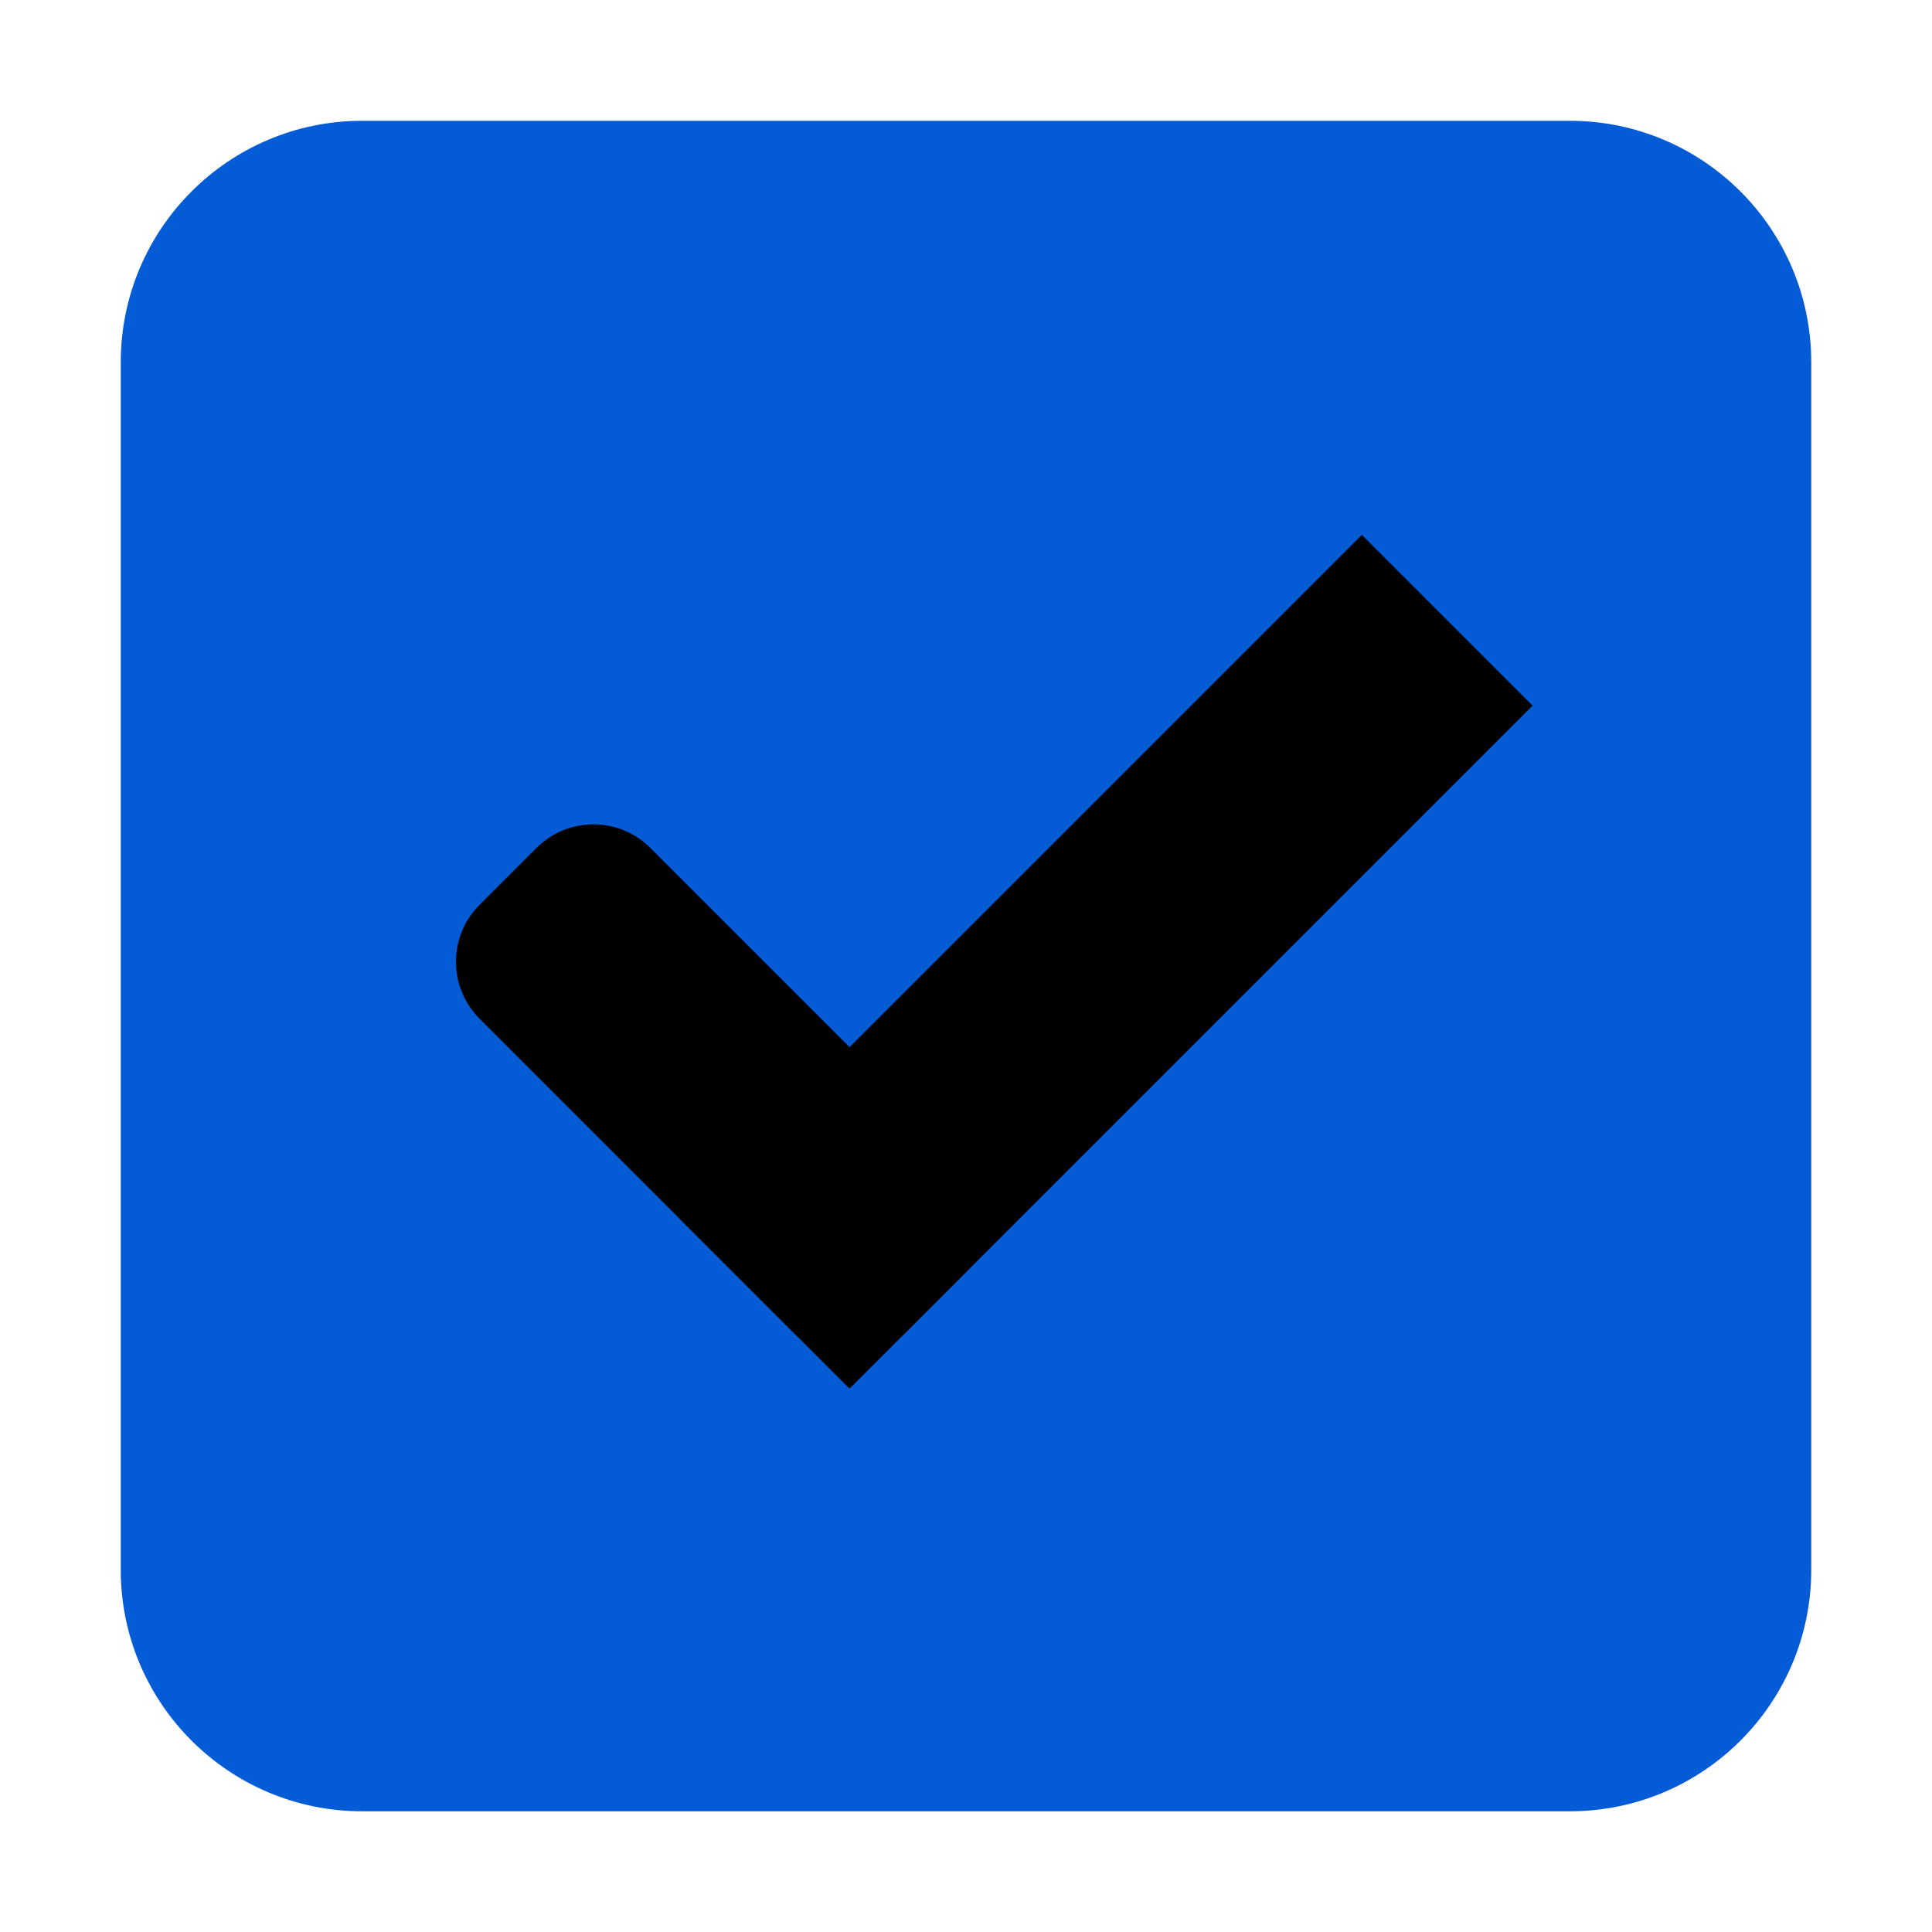
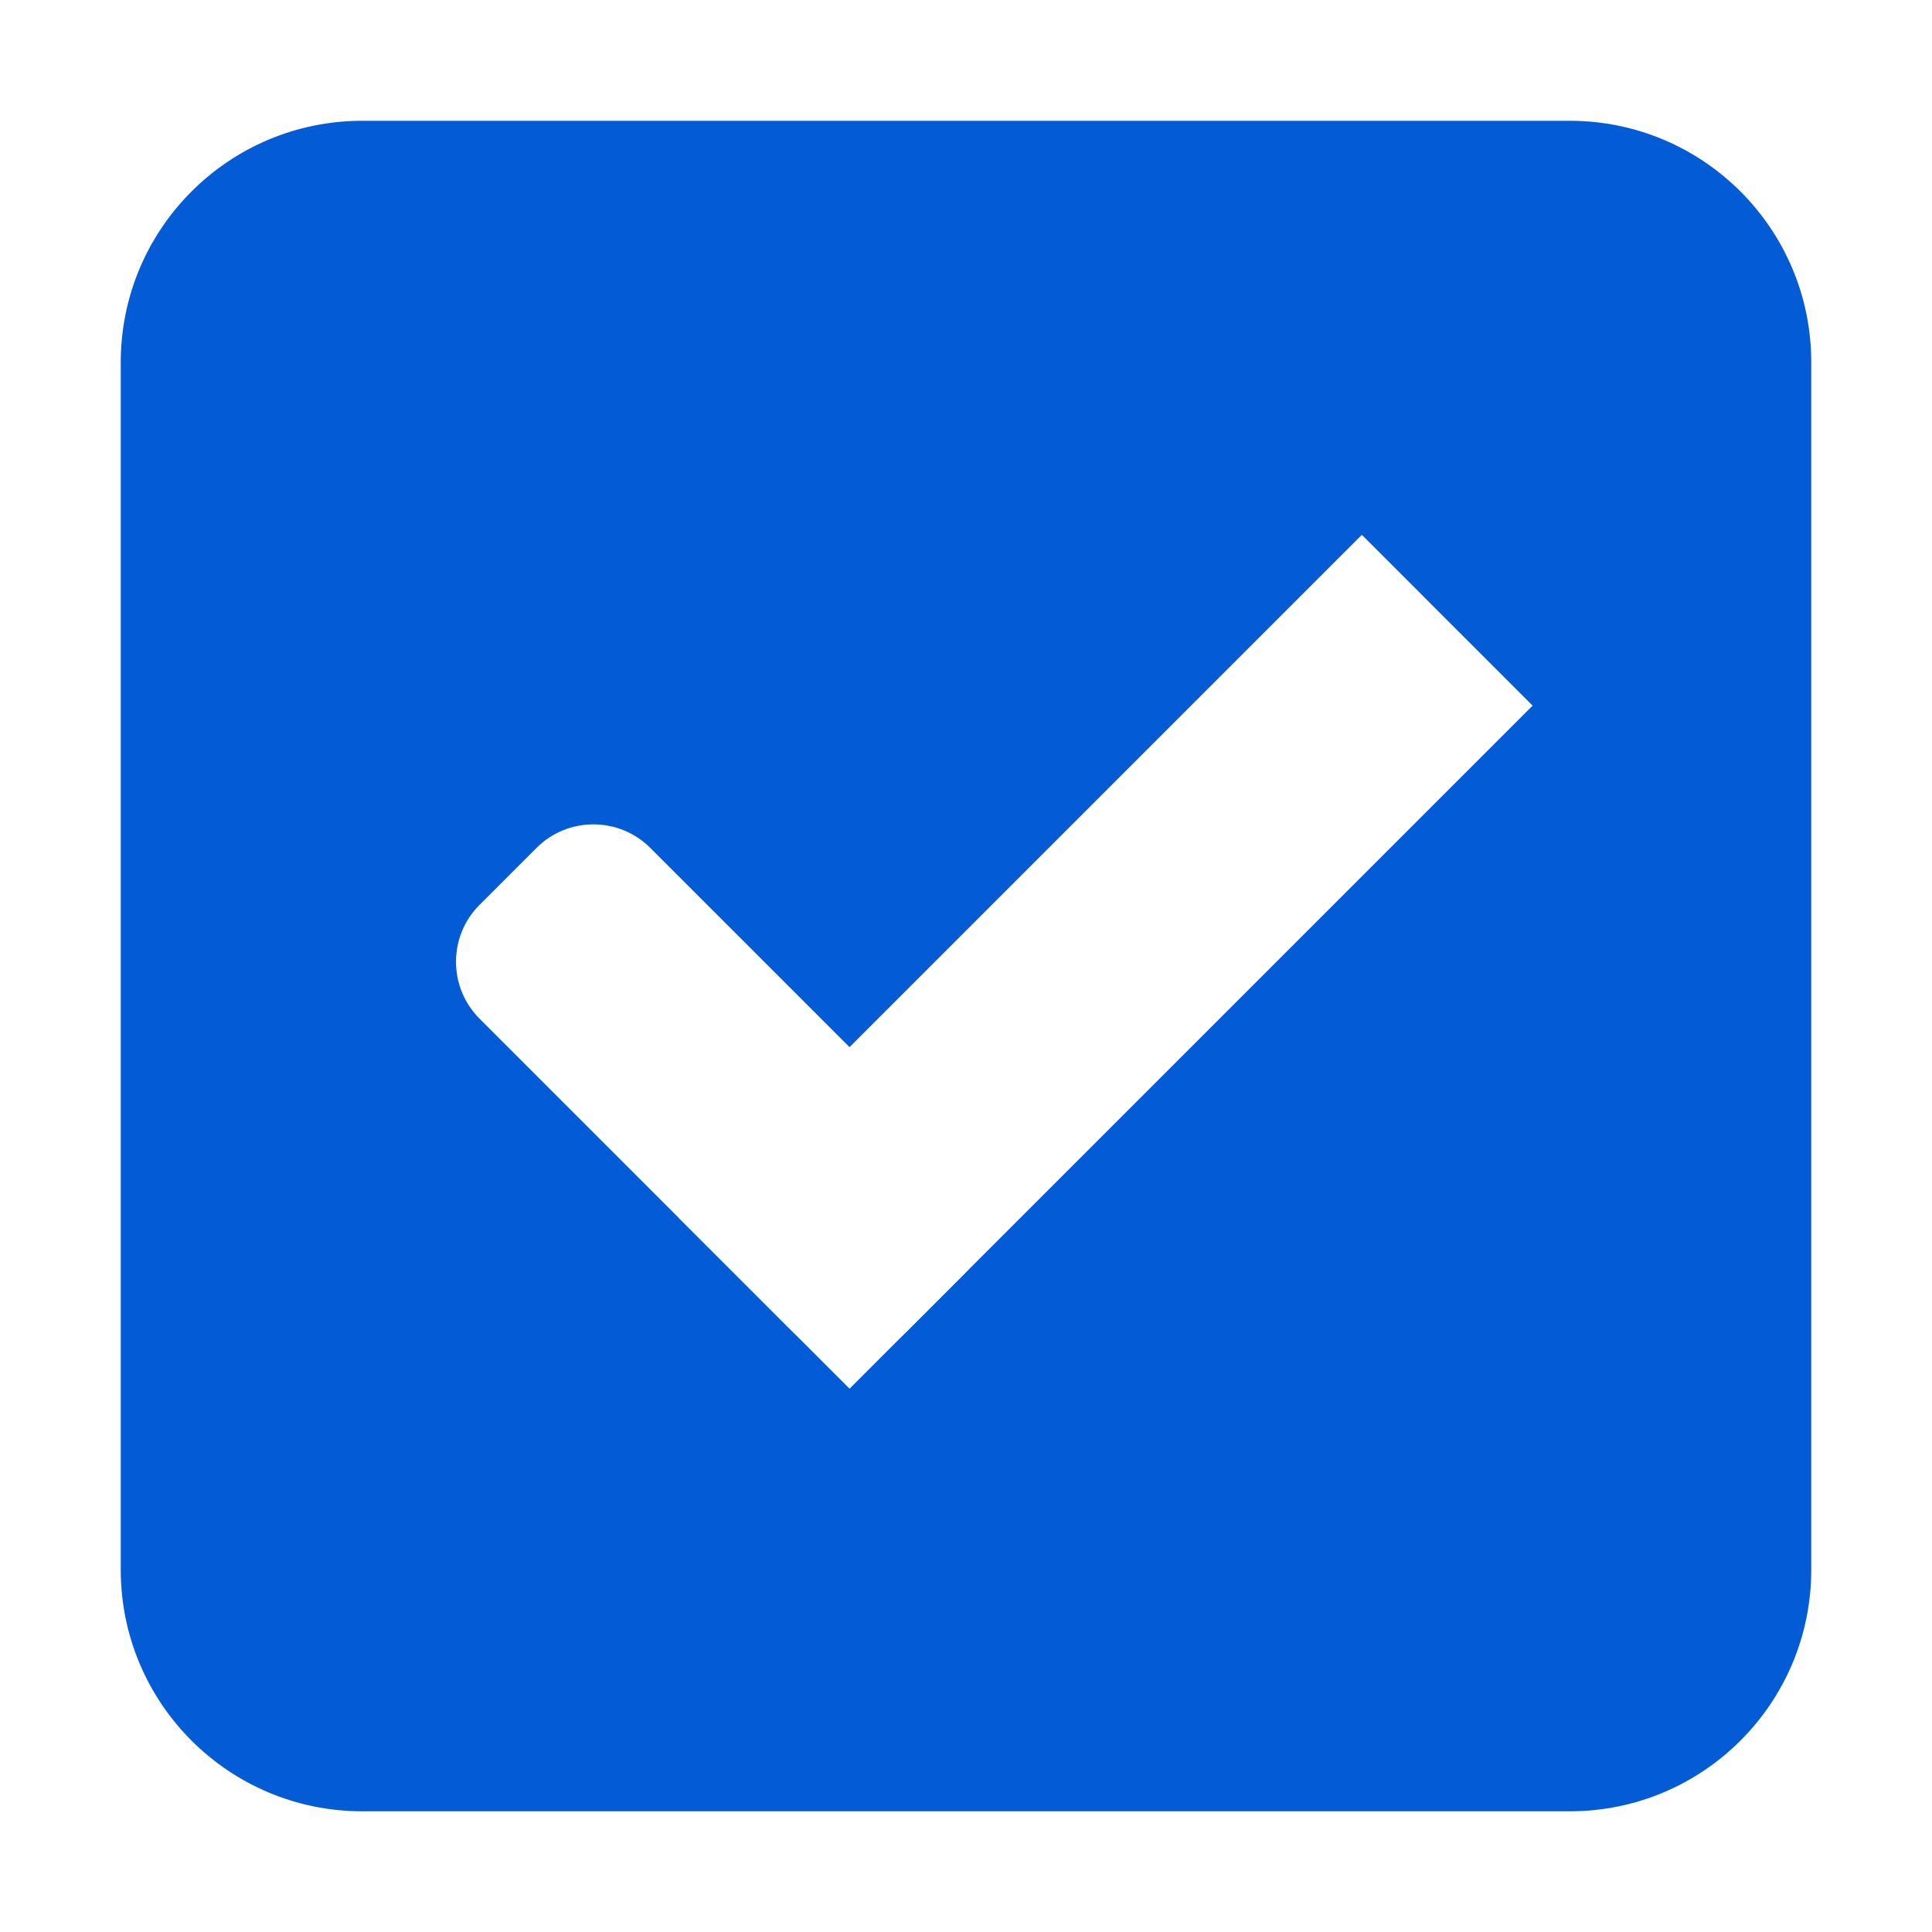
<svg xmlns="http://www.w3.org/2000/svg" xmlns:ns1="http://www.openswatchbook.org/uri/2009/osb" xmlns:xlink="http://www.w3.org/1999/xlink" width="16" height="16" id="svg2" version="1.1">
  <defs id="defs4">
    <linearGradient id="selected_fg_color" ns1:paint="solid">
-       <stop style="stop-color:#ffffffgit;stop-opacity:1;" offset="0" id="stop4169" />
+       <stop style="stop-color:#ffffff;stop-opacity:1;" offset="0" id="stop4169" />
    </linearGradient>
    <linearGradient id="selected_bg_color" ns1:paint="solid">
      <stop style="stop-color:#035BD6;stop-opacity:1;" offset="0" id="stop4166" />
    </linearGradient>
    <linearGradient id="linearGradient7704">
-       <stop style="stop-color:#0062df;stop-opacity:0.745;" offset="0" id="stop7706" />
-       <stop style="stop-color:#0062df;stop-opacity:0.492;" offset="1" id="stop7708" />
+       <stop style="stop-color:#035BD6;stop-opacity:0.745;" offset="0" id="stop7706" />
+       <stop style="stop-color:#035BD6;stop-opacity:0.492;" offset="1" id="stop7708" />
    </linearGradient>
    <linearGradient id="linearGradient7694">
      <stop style="stop-color:#0f0f0f;stop-opacity:1;" offset="0" id="stop7696" />
      <stop id="stop7698" offset="0.078" style="stop-color:#171717;stop-opacity:1;" />
      <stop style="stop-color:#171717;stop-opacity:1;" offset="0.974" id="stop7700" />
      <stop style="stop-color:#1b1b1b;stop-opacity:1;" offset="1" id="stop7702" />
    </linearGradient>
    <linearGradient id="linearGradient3969-0-4-9">
      <stop style="stop-color:#353537;stop-opacity:1;" offset="0" id="stop3971-2-2-7" />
      <stop style="stop-color:#4d4f52;stop-opacity:1;" offset="1" id="stop3973-0-5-3" />
    </linearGradient>
    <linearGradient xlink:href="#selected_bg_color" id="linearGradient4168" x1="25" y1="31.362" x2="25" y2="45.362" gradientUnits="userSpaceOnUse" />
    <linearGradient xlink:href="#selected_fg_color" id="linearGradient4171" x1="10.5" y1="1033.362" x2="10.5" y2="1035.362" gradientUnits="userSpaceOnUse" />
    <linearGradient xlink:href="#selected_fg_color" id="linearGradient4173" x1="12" y1="1027.362" x2="12" y2="1035.362" gradientUnits="userSpaceOnUse" />
  </defs>
  <g id="layer1" transform="translate(0,-1036.362)">
    <g id="checkbox-checked-dark" transform="translate(16.83713,14.01041)">
      <g transform="translate(-52.83713,1021.99)" style="display:inline;opacity:1" id="checkbox-checked">
        <g id="checkbox-unchecked-5" style="display:inline" transform="translate(19,0)">
          <g id="sdsd-7">
            <g transform="translate(0,-30)" id="scdsdcd-5">
              <g transform="matrix(0.9295198,0,0,0.9291437,-156.7507,-212.9618)" id="g15812-6-6-1-5" style="display:inline">
                <g style="display:inline" id="g5489-2-9-6-8-8-53" transform="matrix(0.5089163,0,0,0.5173982,161.7932,197.5643)">
                  <g id="g5428-8-1-4-0-0-4" />
                </g>
              </g>
              <rect style="color:#000000;display:inline;overflow:visible;visibility:visible;fill:none;stroke:none;stroke-width:2;marker:none;enable-background:accumulate" id="rect13523-7" width="16" height="16" x="17" y="30.362" />
              <g id="g5400-6">
                <rect rx="2" y="31.362" x="18" height="14" width="14" id="rect5147-9-1-5-7-6-7" style="color:#000000;display:inline;overflow:visible;visibility:visible;fill:url(#linearGradient4168);fill-opacity:1;stroke:#000000;stroke-width:0;stroke-linecap:butt;stroke-linejoin:round;stroke-miterlimit:4;stroke-dasharray:none;stroke-dashoffset:0;stroke-opacity:1;marker:none;enable-background:accumulate" ry="2" />
              </g>
            </g>
          </g>
        </g>
        <g id="checkbox-checked-dark-7" transform="translate(36,-1036)" style="display:inline">
          <g id="g3981-6-4" transform="matrix(0.7071068,0.7071068,-0.7071068,0.7071068,729.9547,305.0582)" style="opacity:0.85;fill:#1a1a1a;fill-opacity:1" />
          <g id="g4049-2" transform="matrix(0.7071068,0.7071068,-0.7071068,0.7071068,727.9444,295.3112)">
            <g id="g4056-7" transform="translate(12.37438,11.53123)">
              <g id="g3981-0" transform="translate(-3,-4.999983)" style="fill:#3b3c3e;fill-opacity:1">
                <rect ry="0.667" rx="0.667" y="1033.362" x="8" height="2" width="5" id="rect3977-39" style="fill:url(#linearGradient4171);fill-opacity:1;stroke:none" />
                <rect ry="0" y="1027.362" x="11" height="8" width="2" id="rect3979-7" style="fill:url(#linearGradient4173);fill-opacity:1;stroke:none" />
              </g>
              <rect style="fill:#eeeeee;fill-opacity:0;stroke:none" id="rect4047-81" width="3" height="1" x="5" y="-8" transform="translate(0,1036.362)" />
            </g>
          </g>
        </g>
      </g>
    </g>
  </g>
</svg>
